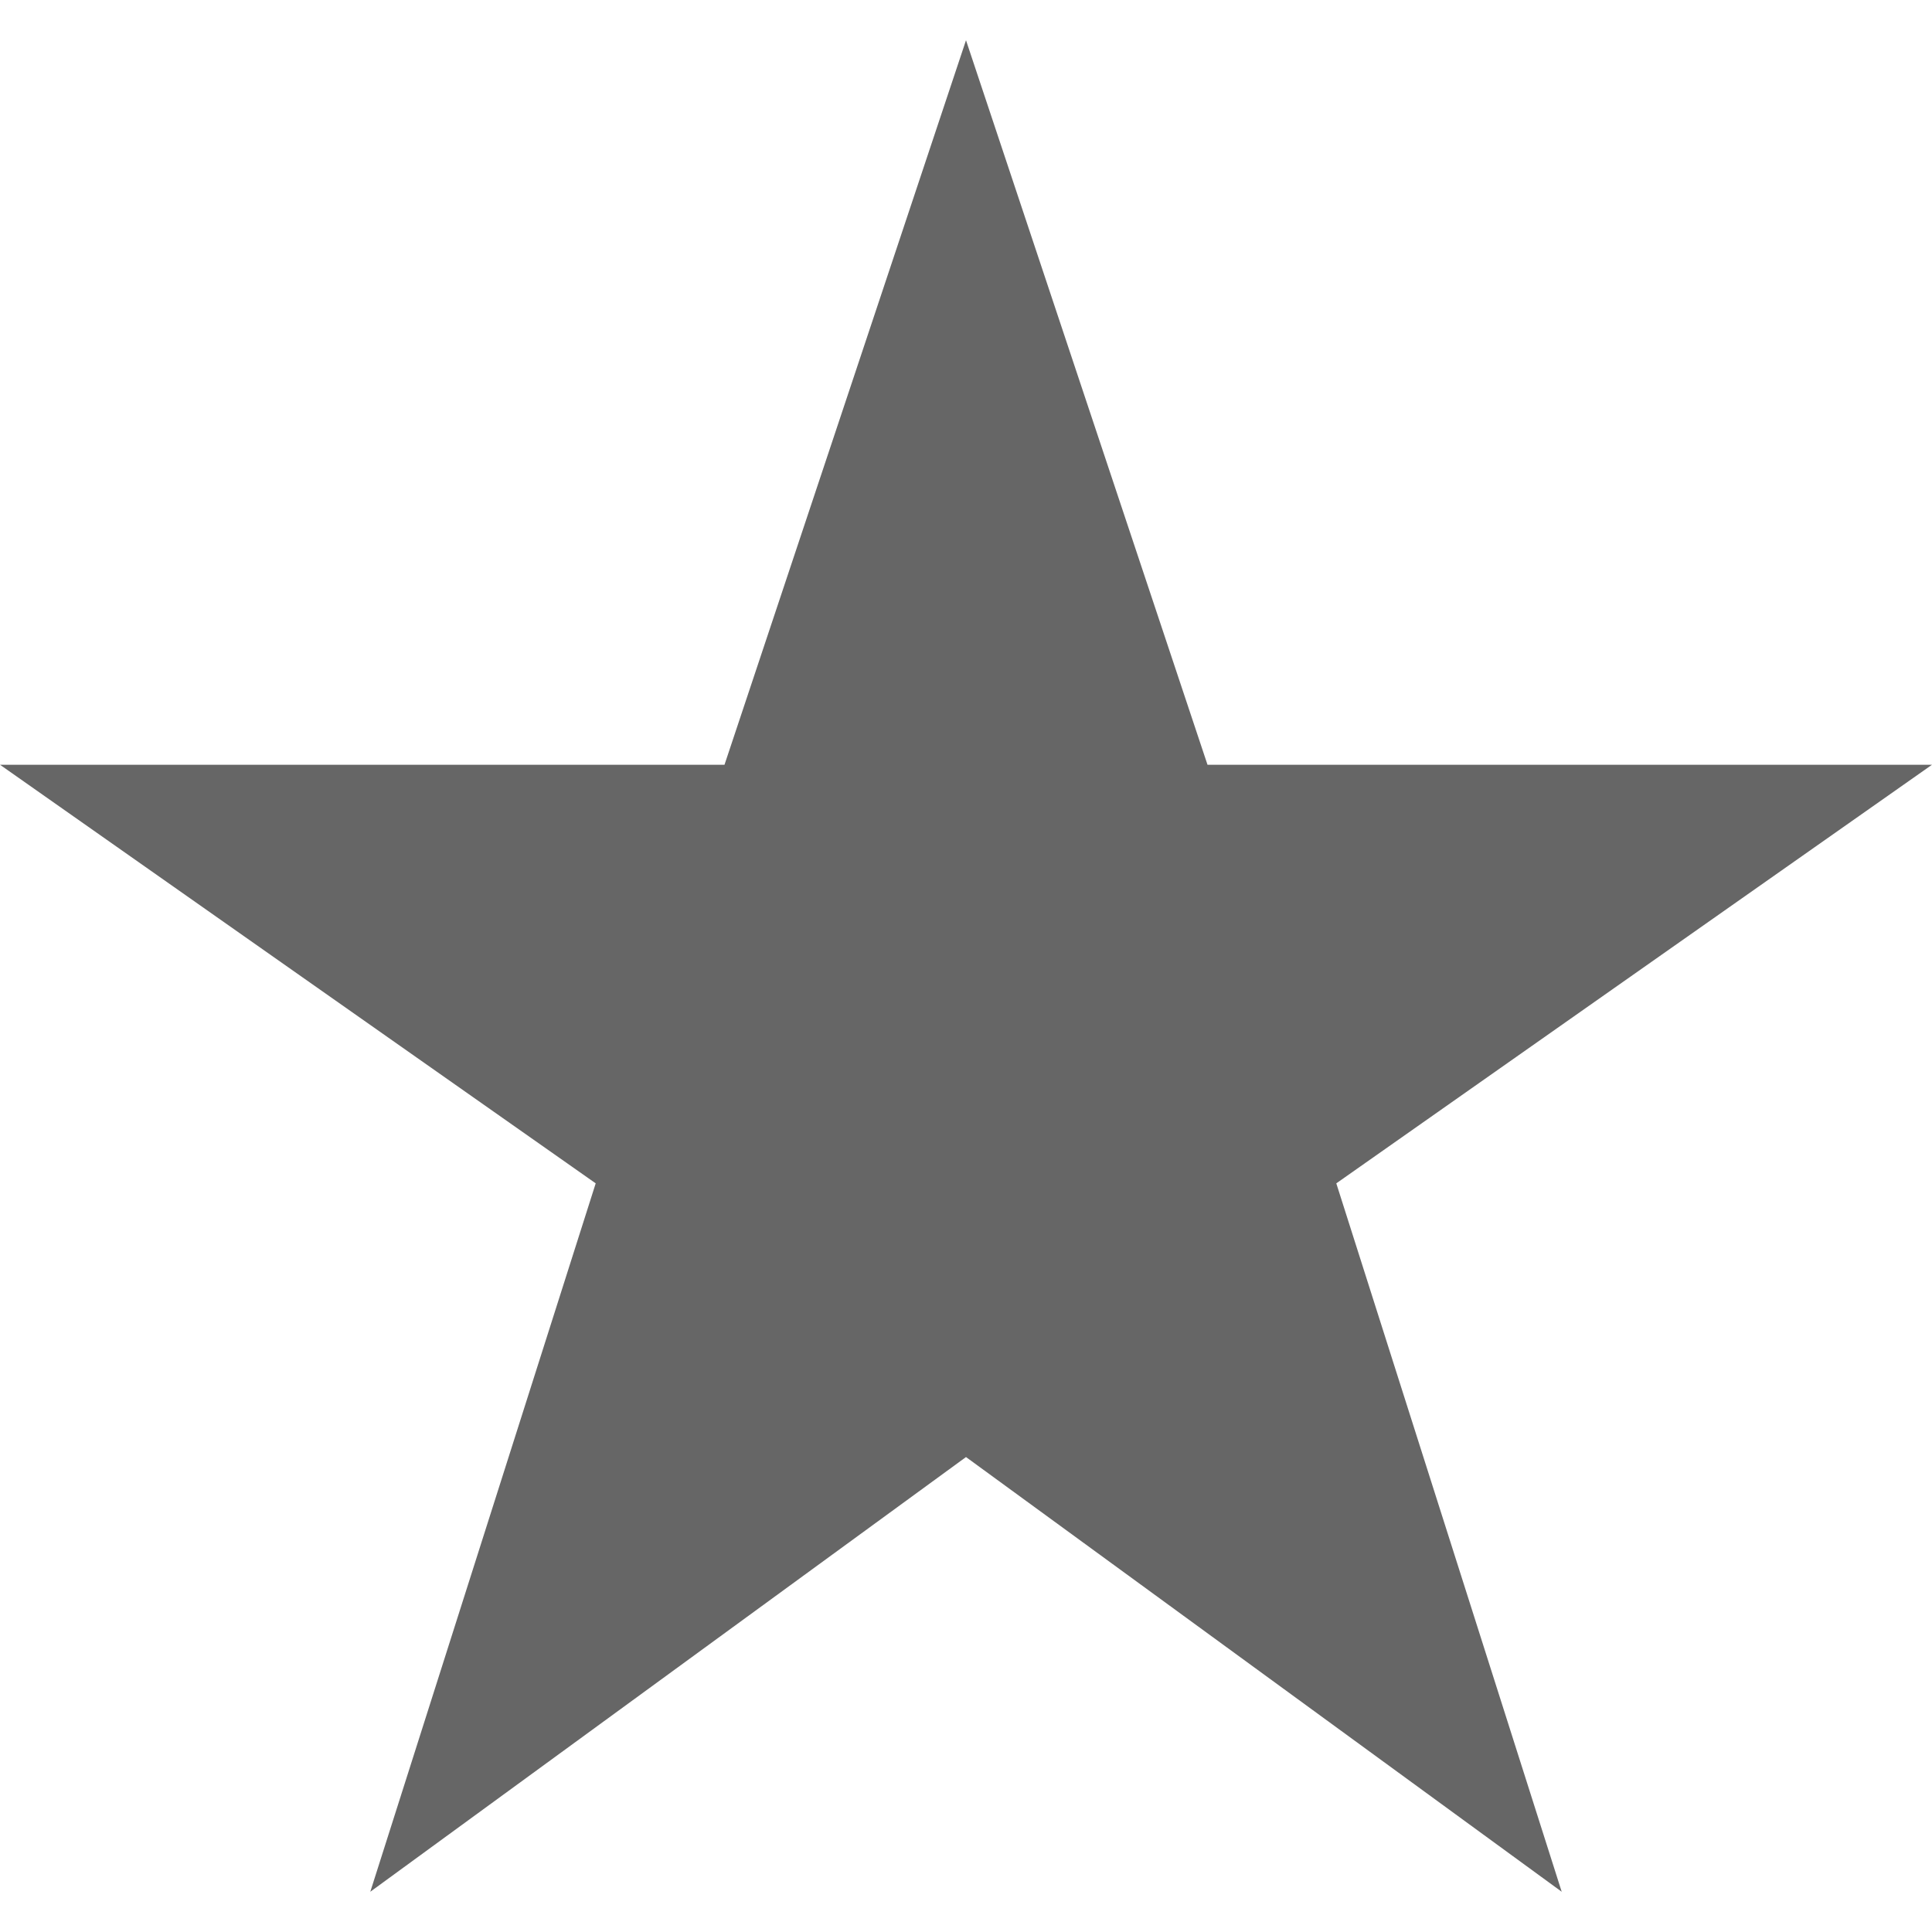
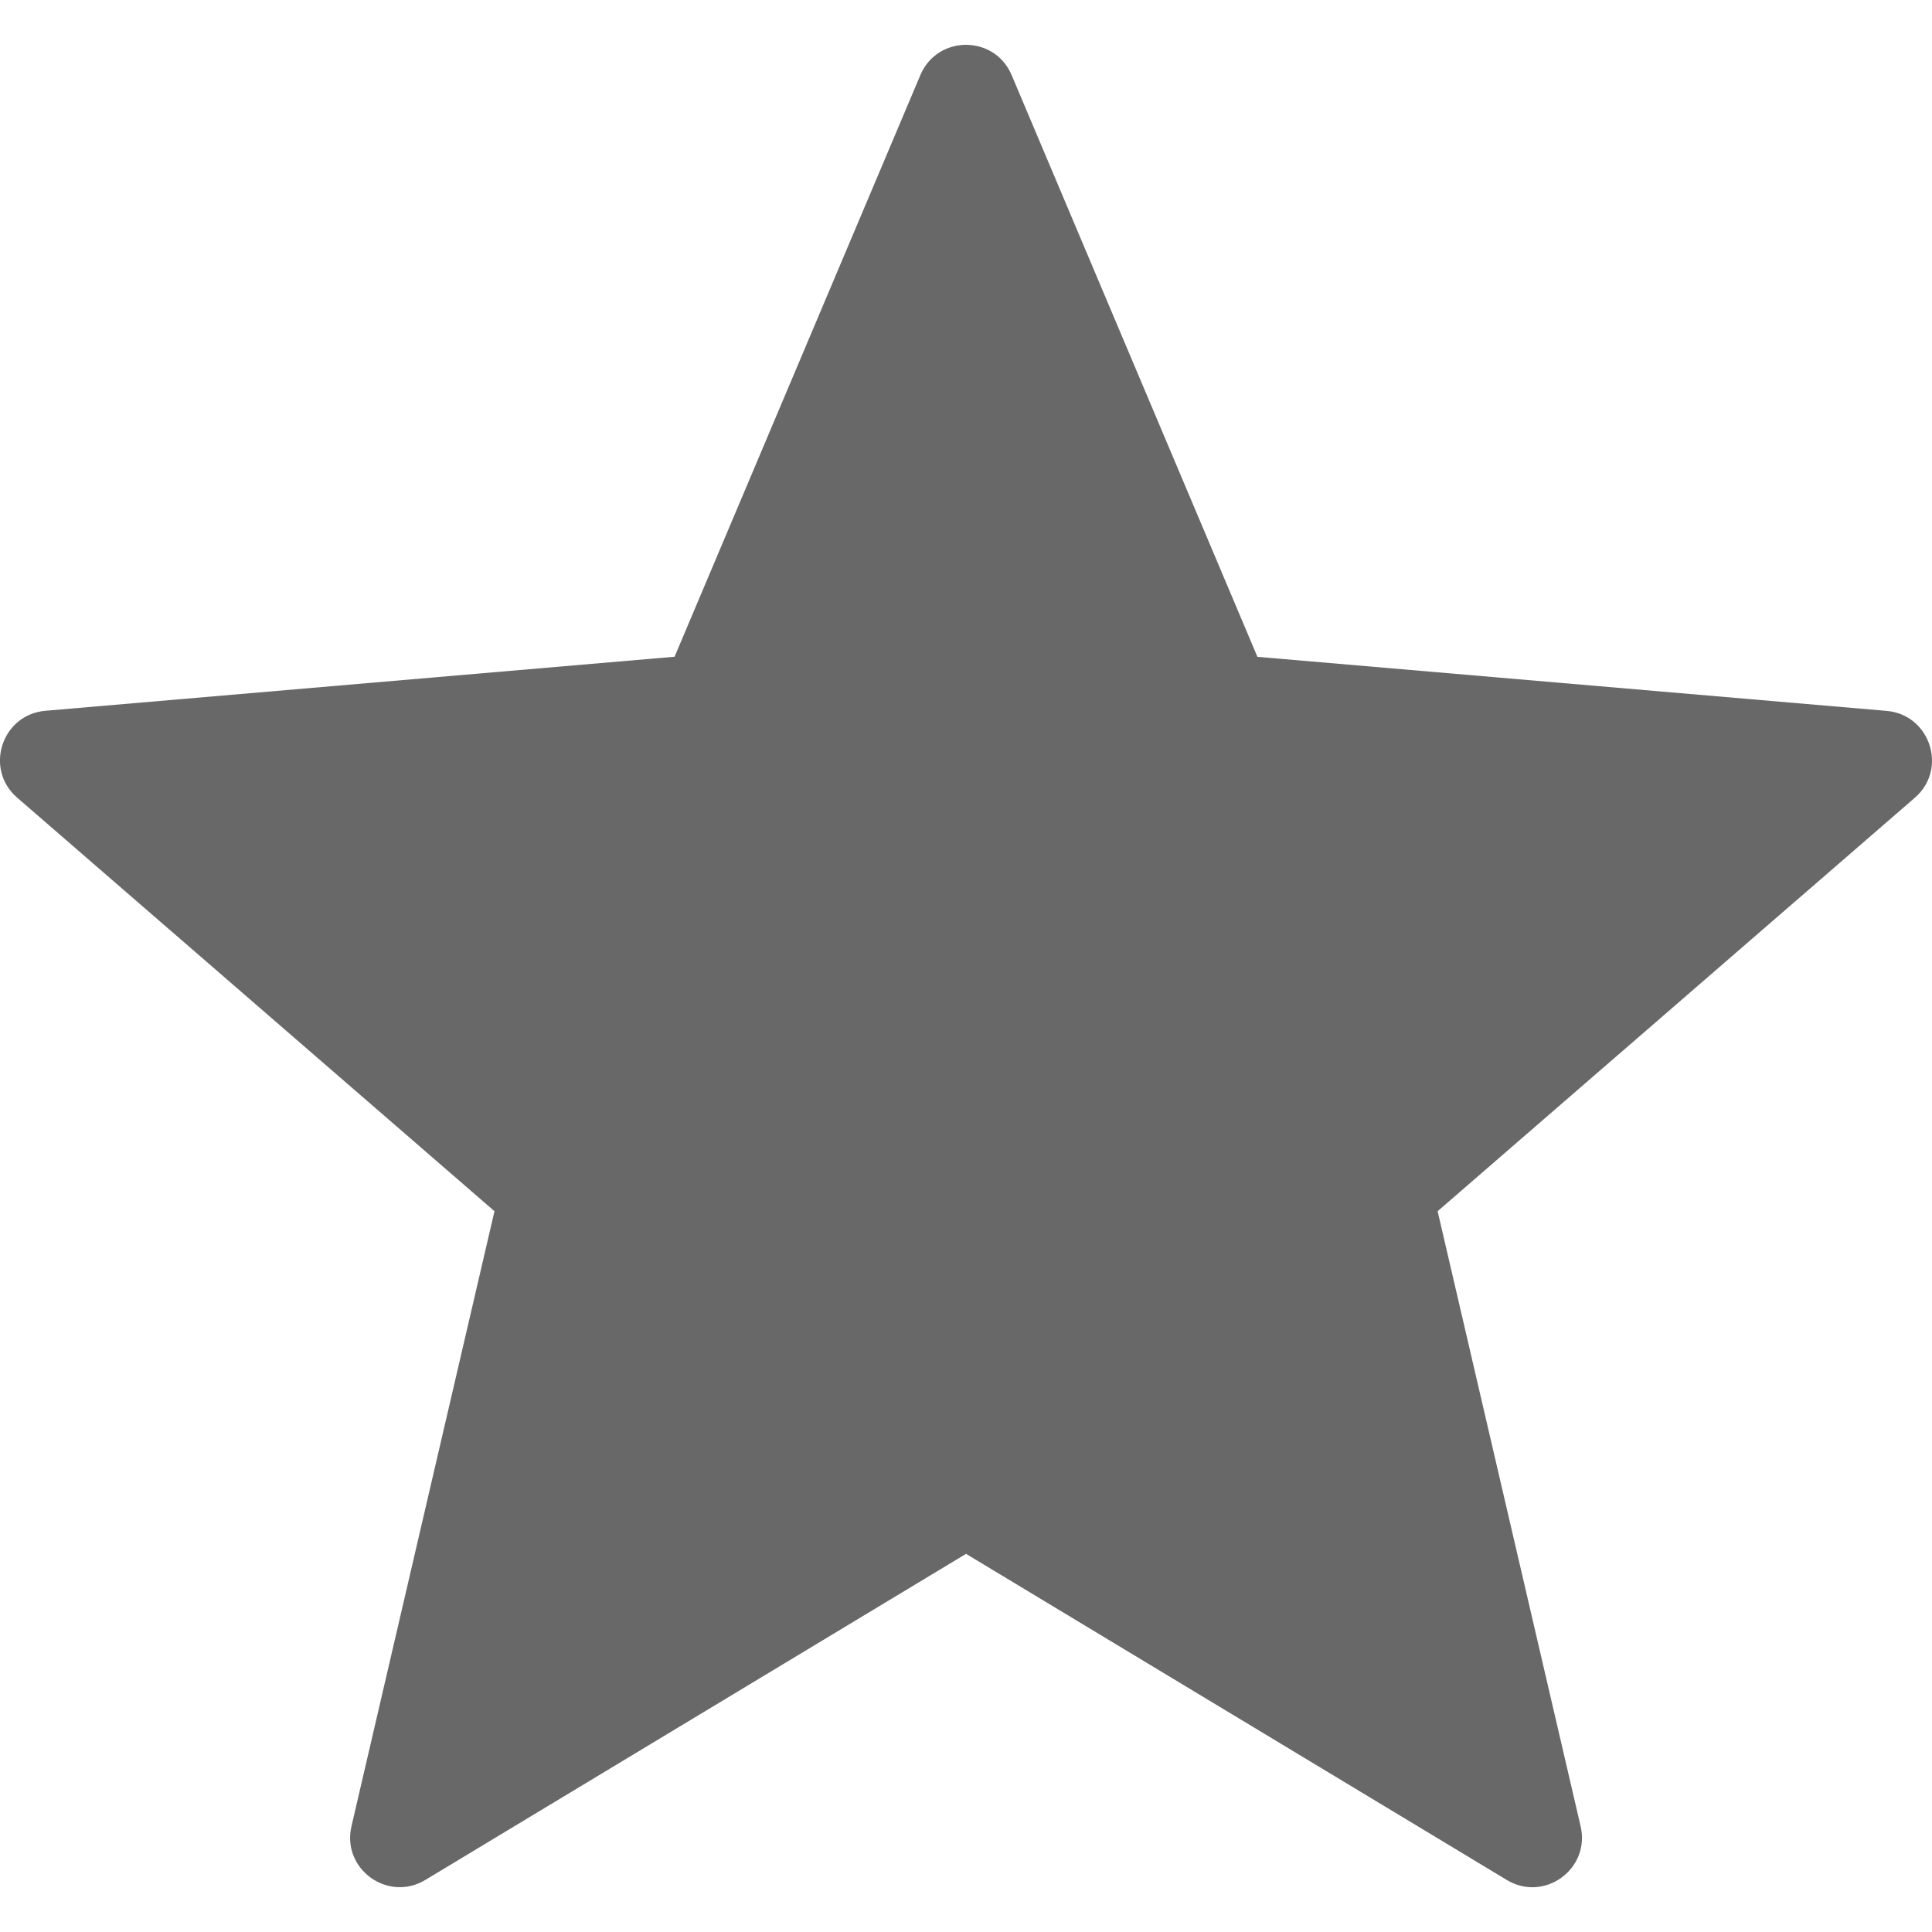
- <svg xmlns="http://www.w3.org/2000/svg" version="1.1" id="Capa_1" x="0px" y="0px" width="512px" height="512px" viewBox="0 0 306 306" style="enable-background:new 0 0 306 306;" xml:space="preserve" class="">
+ <svg xmlns="http://www.w3.org/2000/svg" version="1.1" viewBox="0 0 19.481 19.481" enable-background="new 0 0 19.481 19.481" width="512px" height="512px" class="">
  <g>
    <g>
-       <g id="star-rate">
-         <polygon points="153,230.775 247.35,299.625 211.65,187.425 306,121.125 191.25,121.125 153,6.375 114.75,121.125 0,121.125     94.35,187.425 58.65,299.625   " data-original="#000000" class="active-path" data-old_color="#000000" fill="#666666" />
-       </g>
+       <path d="m10.201,.758l2.478,5.865 6.344,.545c0.44,0.038 0.619,0.587 0.285,0.876l-4.812,4.169 1.442,6.202c0.1,0.431-0.367,0.77-0.745,0.541l-5.452-3.288-5.452,3.288c-0.379,0.228-0.845-0.111-0.745-0.541l1.442-6.202-4.813-4.17c-0.334-0.289-0.156-0.838 0.285-0.876l6.344-.545 2.478-5.864c0.172-0.408 0.749-0.408 0.921,0z" data-original="#000000" class="active-path" data-old_color="#000000" fill="#686868" />
    </g>
  </g>
</svg>
